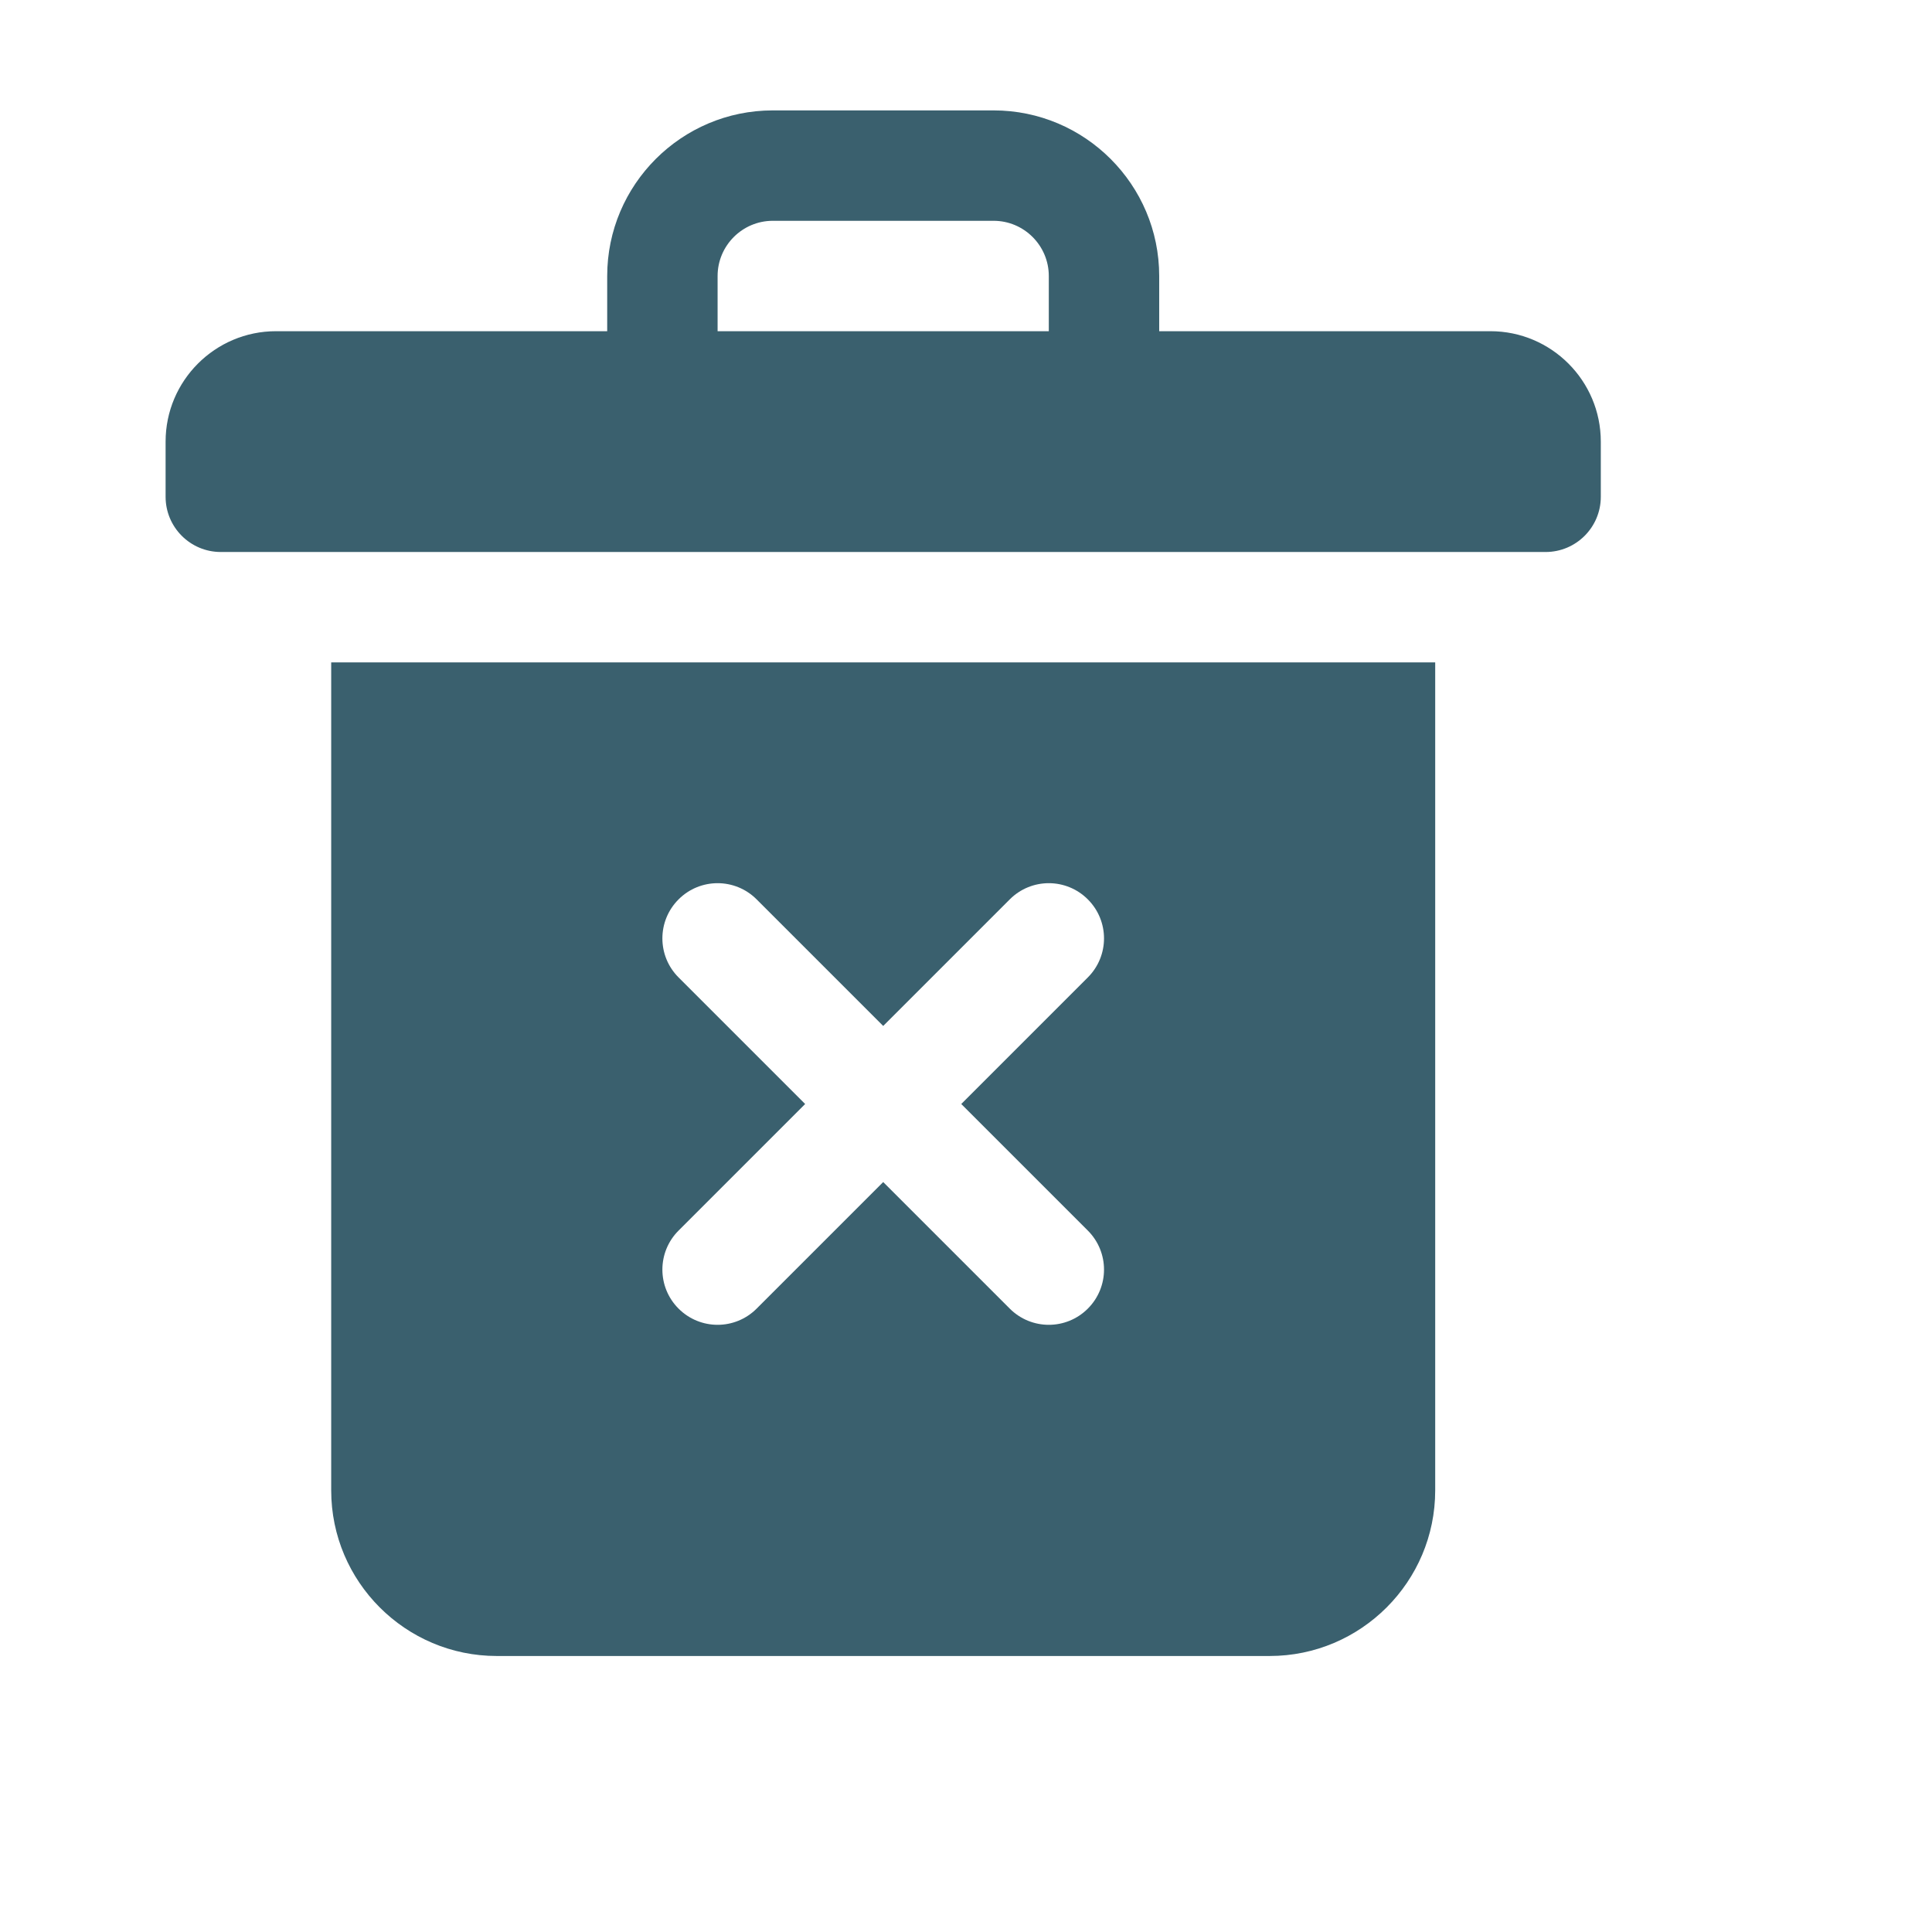
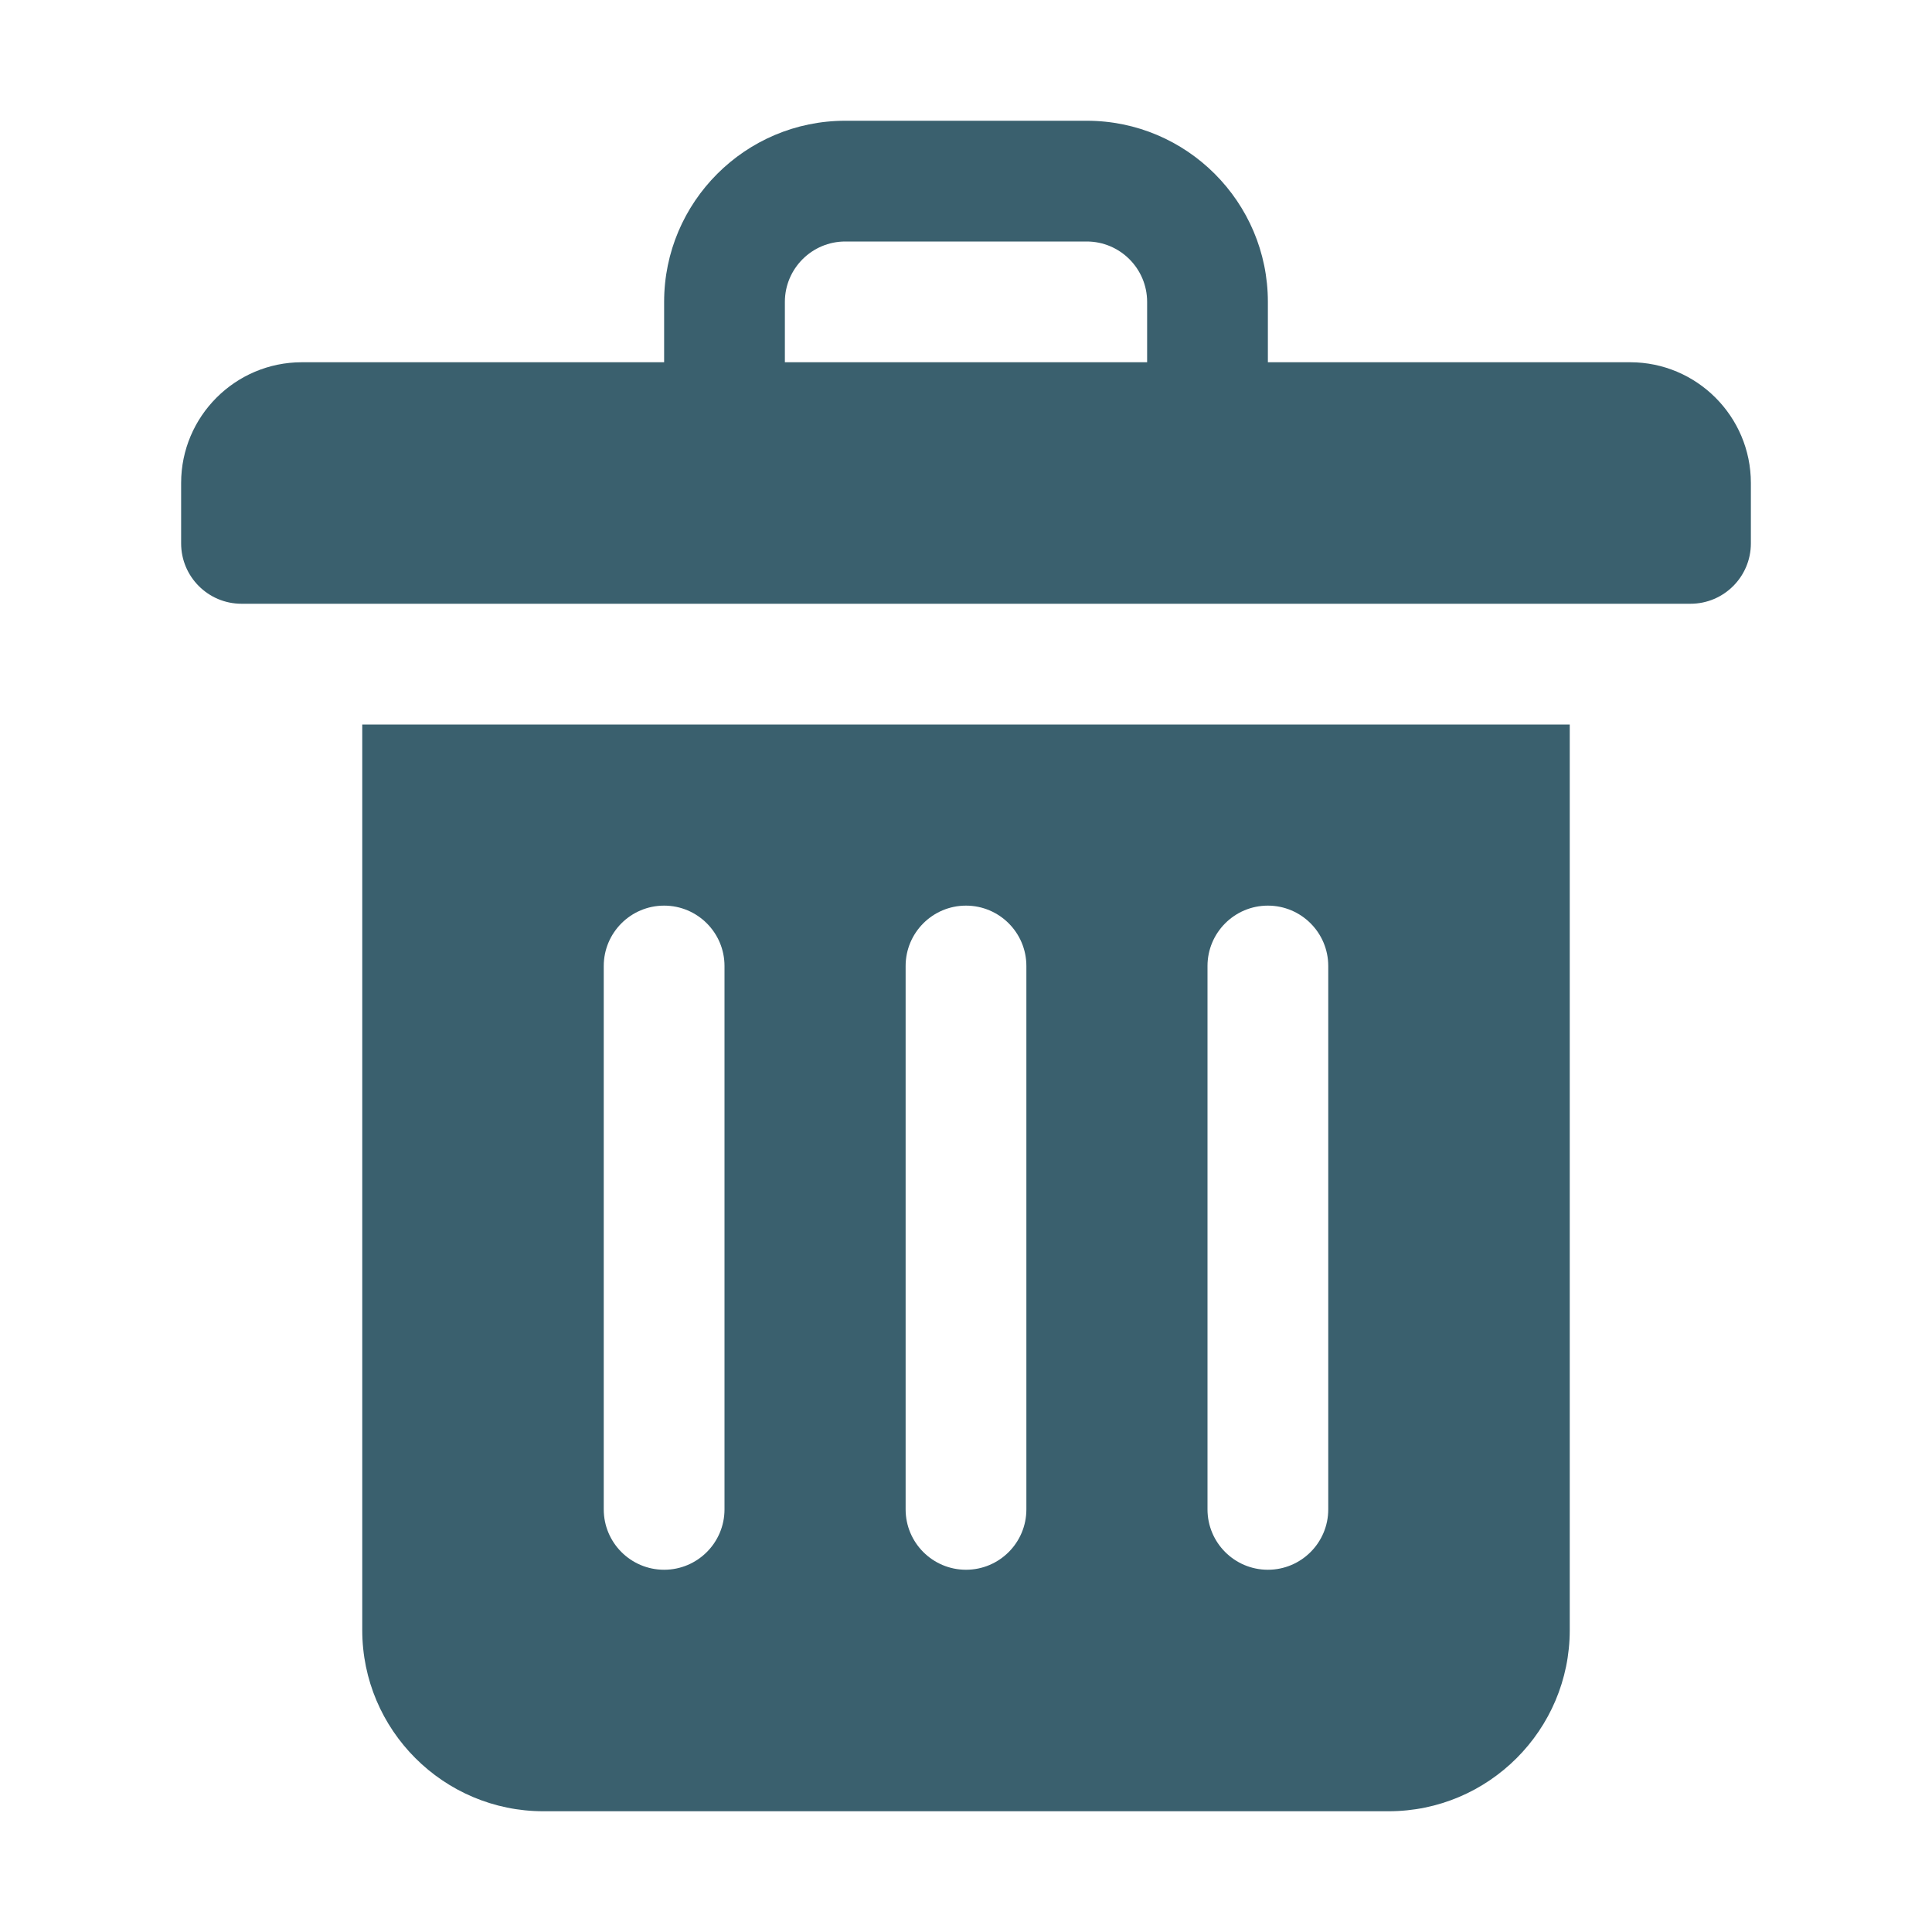
- <svg xmlns="http://www.w3.org/2000/svg" width="35" height="35">
+ <svg xmlns="http://www.w3.org/2000/svg" width="32" height="32">
  <g>
    <rect fill="none" id="canvas_background" height="402" width="582" y="-1" x="-1" />
  </g>
  <g>
-     <path fill="#3a606e" id="XMLID_246_" d="m27,6l-6,0l0,-1c0,-1.654 -1.346,-3 -3,-3l-4,0c-1.654,0 -3,1.346 -3,3l0,1l-6,0c-1.103,0 -2,0.897 -2,2l0,1c0,0.552 0.448,1 1,1l24,0c0.552,0 1,-0.448 1,-1l0,-1c0,-1.103 -0.897,-2 -2,-2zm-14,-1c0,-0.551 0.449,-1 1,-1l4,0c0.551,0 1,0.449 1,1l0,1l-6,0l0,-1z" />
-     <path fill="#3a606e" id="XMLID_249_" d="m6,12l0,15c0,1.654 1.346,3 3,3l14,0c1.654,0 3,-1.346 3,-3l0,-15l-20,0zm13.707,10.293c0.391,0.391 0.391,1.023 0,1.414s-1.023,0.391 -1.414,0l-2.293,-2.293l-2.293,2.293c-0.391,0.391 -1.023,0.391 -1.414,0s-0.391,-1.023 0,-1.414l2.293,-2.293l-2.293,-2.293c-0.391,-0.391 -0.391,-1.023 0,-1.414s1.023,-0.391 1.414,0l2.293,2.293l2.293,-2.293c0.391,-0.391 1.023,-0.391 1.414,0s0.391,1.023 0,1.414l-2.293,2.293l2.293,2.293z" />
+     <path fill="#3a606e" id="XMLID_237_" d="m6,12l0,15c0,1.654 1.346,3 3,3l14,0c1.654,0 3,-1.346 3,-3l0,-15l-20,0zm6,13c0,0.552 -0.448,1 -1,1s-1,-0.448 -1,-1l0,-9c0,-0.552 0.448,-1 1,-1s1,0.448 1,1l0,9zm5,0c0,0.552 -0.448,1 -1,1s-1,-0.448 -1,-1l0,-9c0,-0.552 0.448,-1 1,-1s1,0.448 1,1l0,9zm5,0c0,0.552 -0.448,1 -1,1s-1,-0.448 -1,-1l0,-9c0,-0.552 0.448,-1 1,-1s1,0.448 1,1l0,9z" />
+     <path fill="#3a606e" id="XMLID_243_" d="m27,6l-6,0l0,-1c0,-1.654 -1.346,-3 -3,-3l-4,0c-1.654,0 -3,1.346 -3,3l0,1l-6,0c-1.103,0 -2,0.897 -2,2l0,1c0,0.552 0.448,1 1,1l24,0c0.552,0 1,-0.448 1,-1l0,-1c0,-1.103 -0.897,-2 -2,-2zm-14,-1c0,-0.551 0.449,-1 1,-1l4,0c0.551,0 1,0.449 1,1l0,1l-6,0l0,-1z" />
  </g>
</svg>
